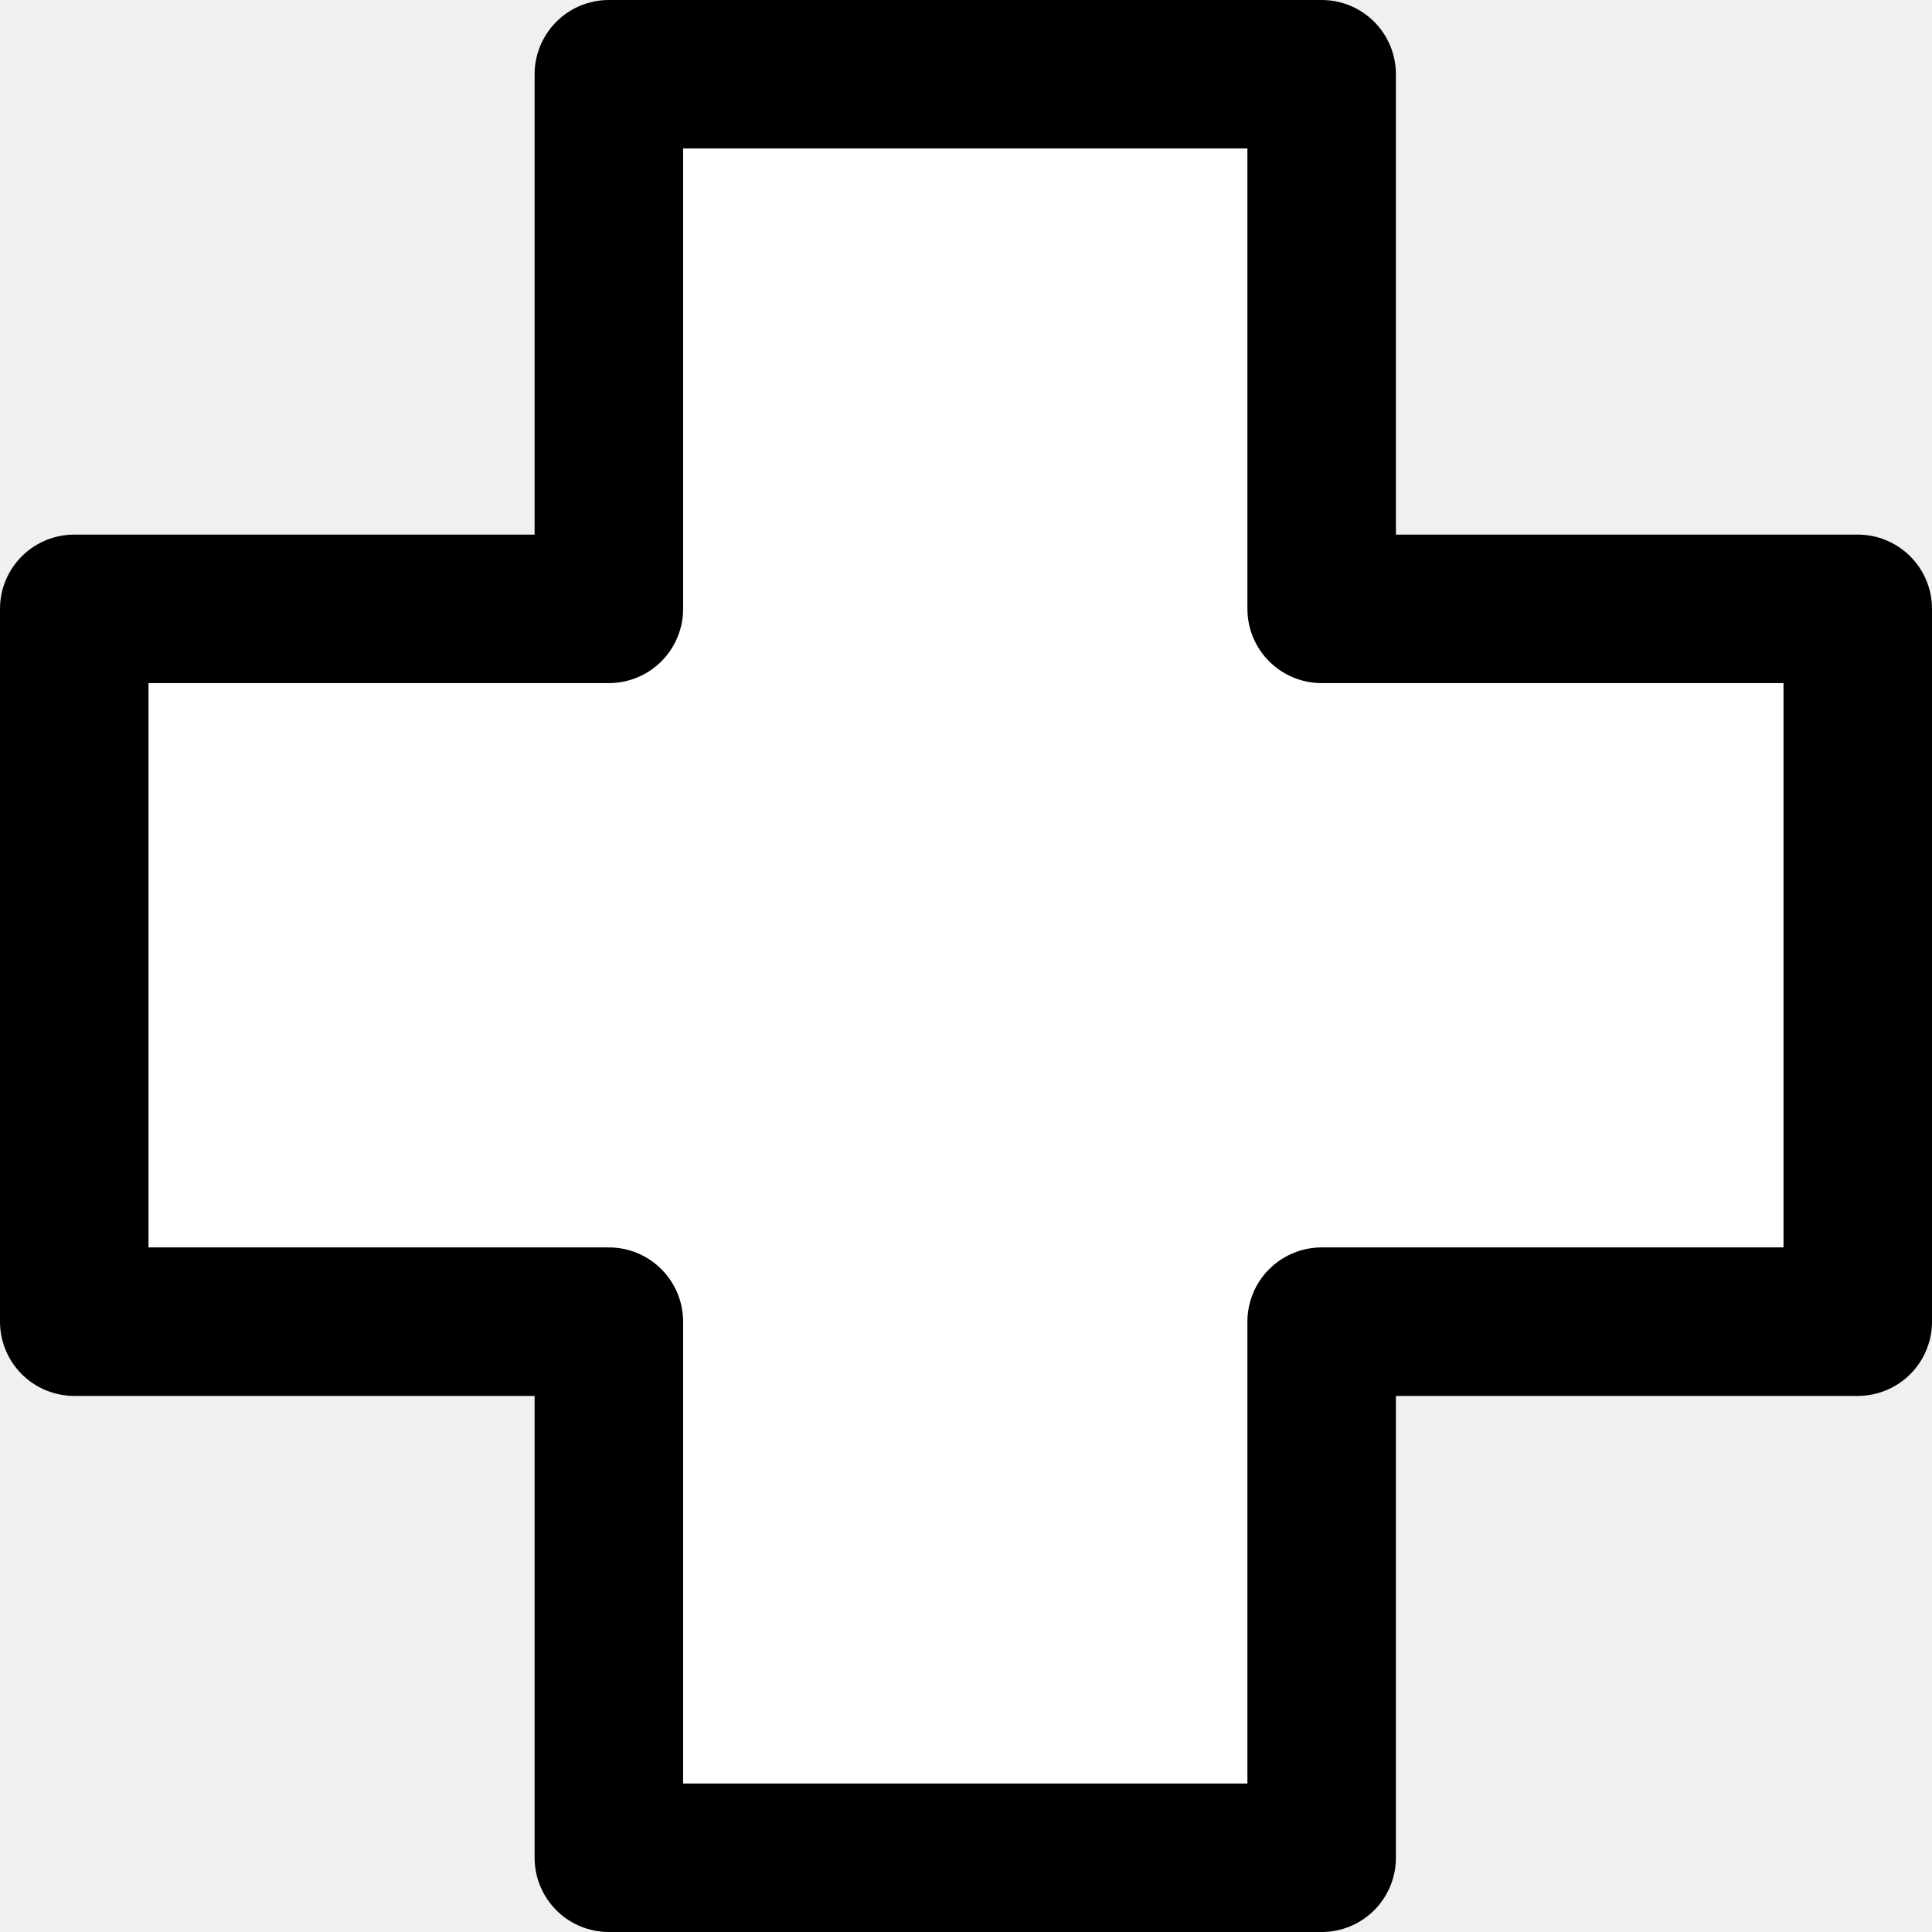
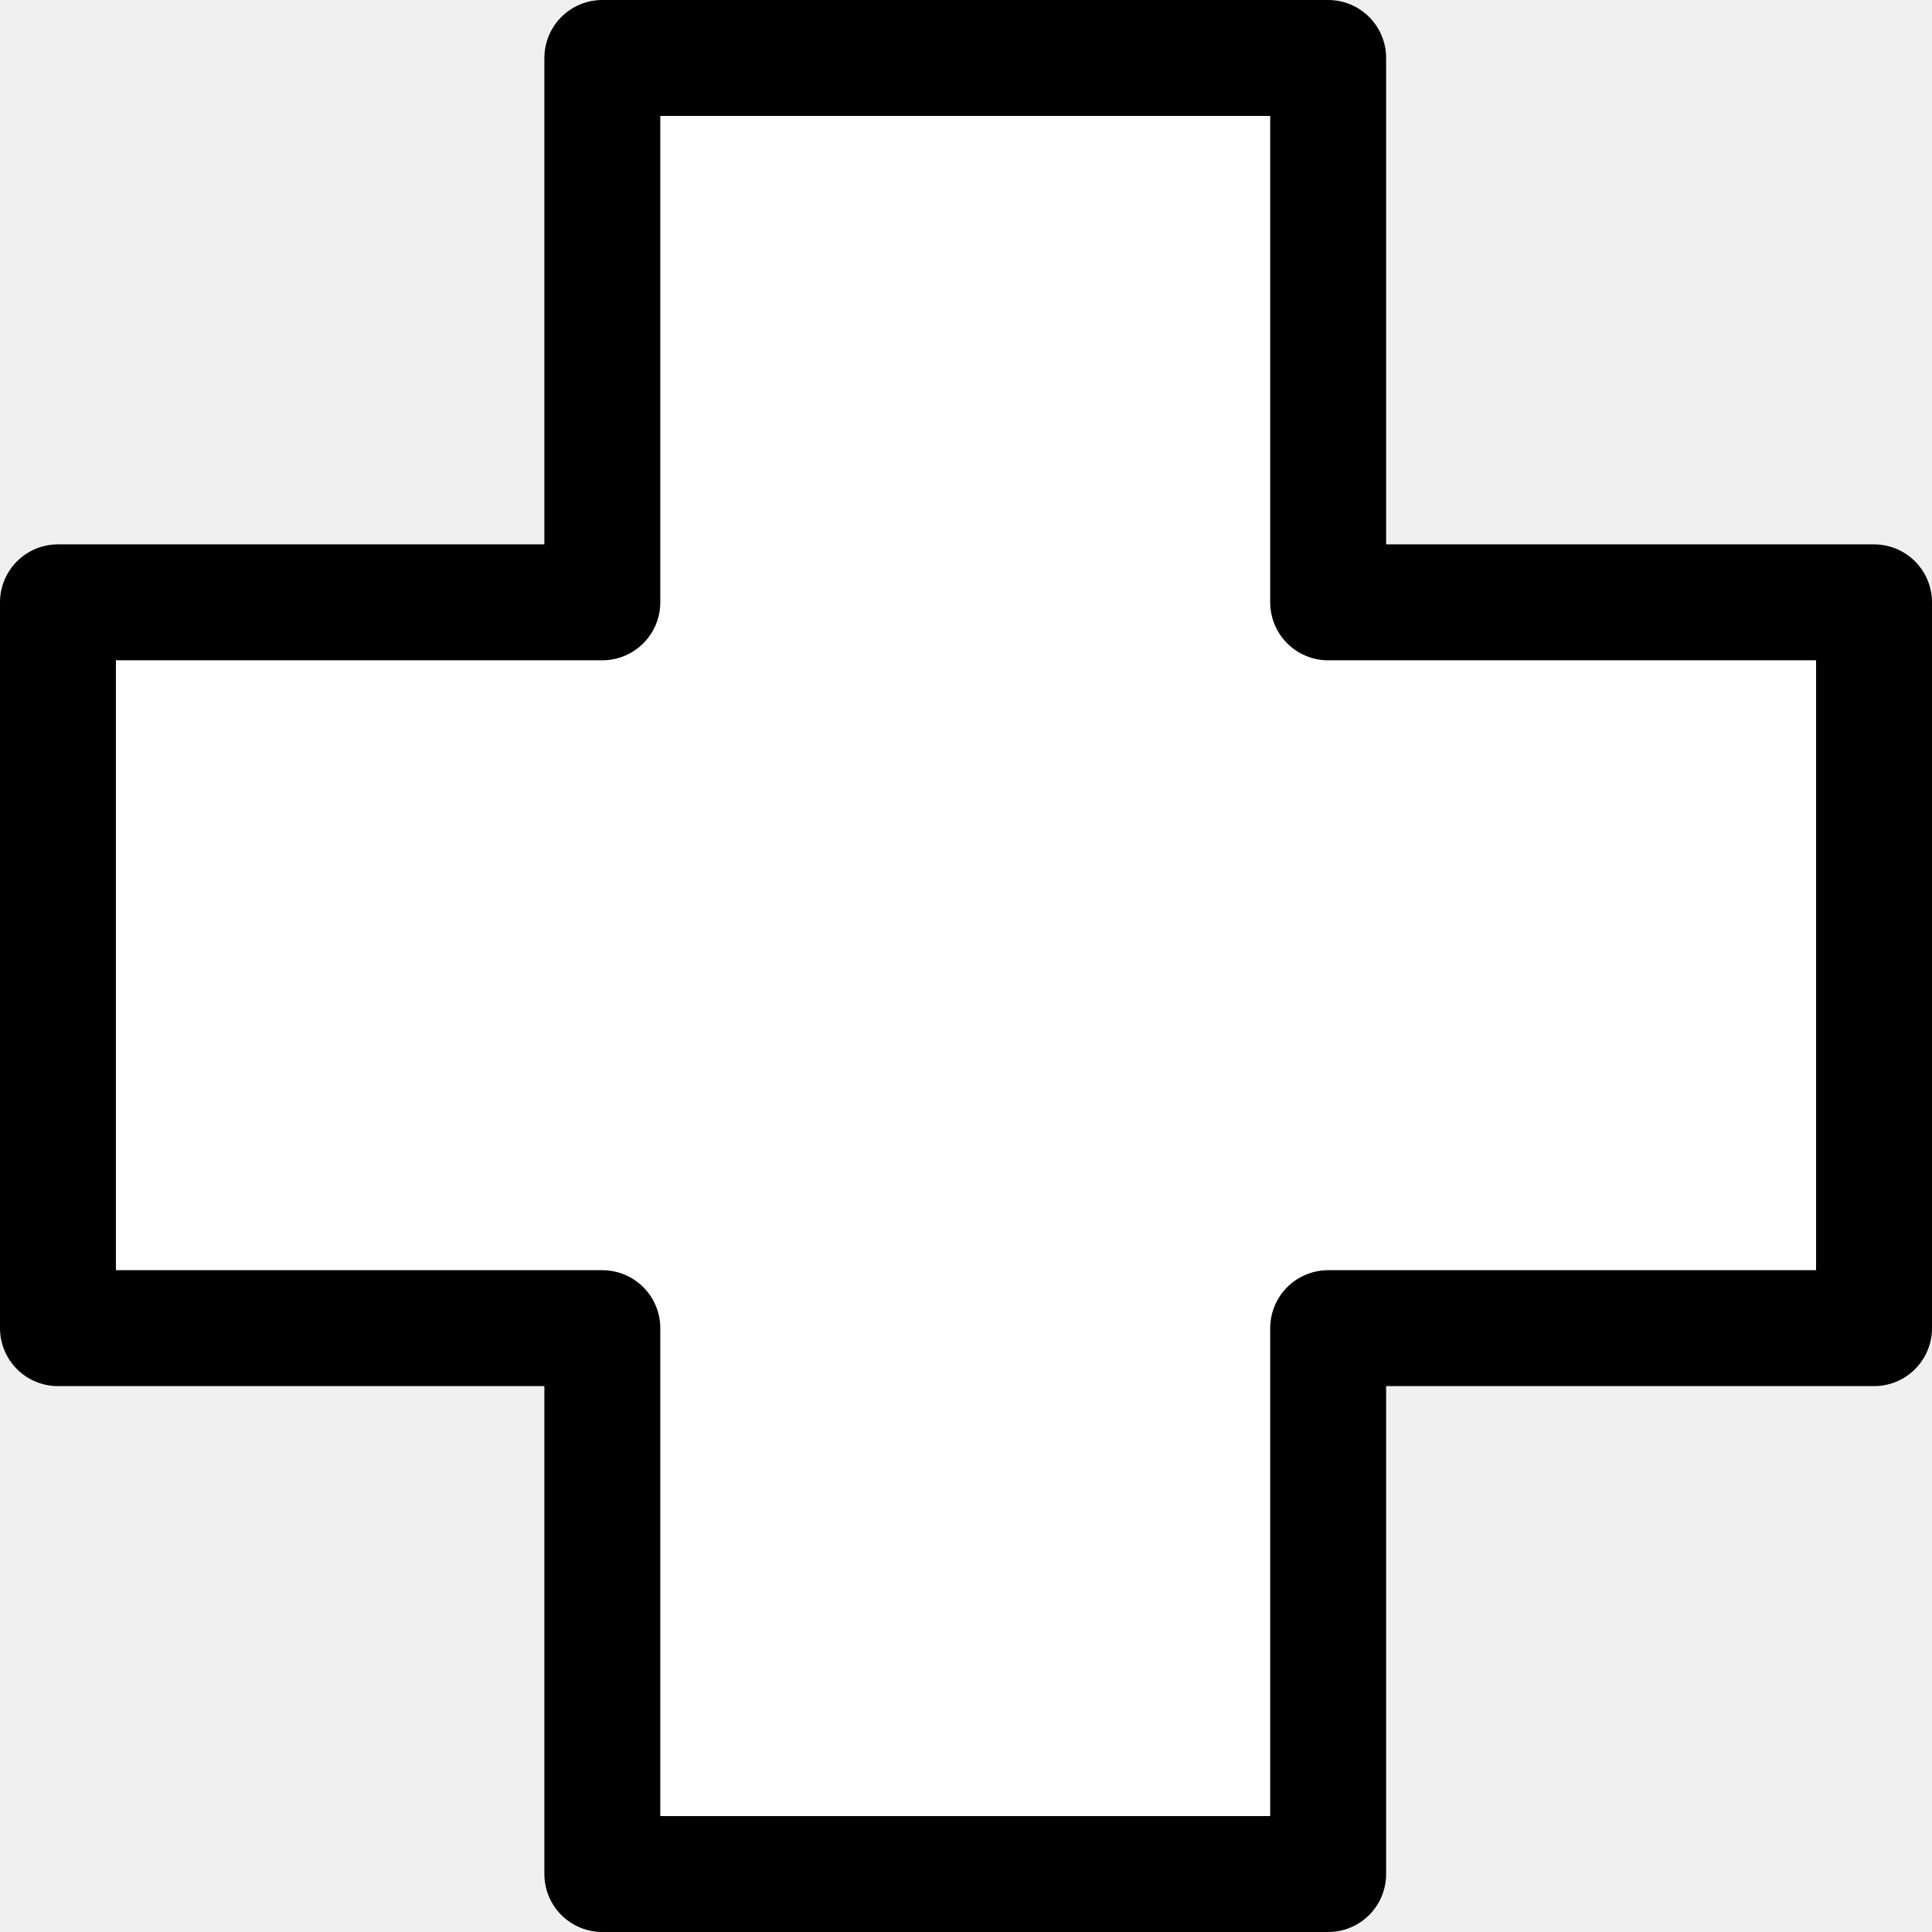
- <svg xmlns="http://www.w3.org/2000/svg" version="1.2" width="13.01mm" height="13.01mm" viewBox="0 0 1301 1301" preserveAspectRatio="xMidYMid" fill-rule="evenodd" stroke-width="28.222" stroke-linejoin="round" xml:space="preserve" id="svg15">
+ <svg xmlns="http://www.w3.org/2000/svg" version="1.2" width="13.229mm" height="13.229mm" viewBox="0 0 1322.912 1322.912" preserveAspectRatio="xMidYMid" fill-rule="evenodd" stroke-width="28.222" stroke-linejoin="round" xml:space="preserve" id="svg15">
  <defs id="defs19" />
-   <g visibility="visible" id="MasterSlide_1_Default" transform="translate(-1450,-1250)">
+   <g visibility="visible" id="MasterSlide_1_Default" transform="translate(-1461.879,-1261.879)">
    <rect fill="none" stroke="none" x="0" y="0" width="21590" height="27940" id="rect4" />
  </g>
-   <g visibility="visible" id="Slide_1_page1" transform="translate(-1450,-1250)">
-     <g id="g12">
-       <path fill="#ffffff" stroke="none" d="m 1860,1300 h 480 v 360 h 361 v 480 h -361 v 361 h -480 v -361 h -360 v -480 h 360 z" id="path7" />
-       <path fill="none" stroke="#000000" id="Drawing_1_0" stroke-width="100" stroke-linejoin="round" d="m 1860,1300 h 480 v 360 h 361 v 480 h -361 v 361 h -480 v -361 h -360 v -480 h 360 z" />
-       <rect fill="none" stroke="none" x="1500" y="1300" width="1201" height="1201" id="rect10" />
+   <g visibility="visible" id="Slide_1_page1" transform="matrix(1.035418,0,0,1.035418,-1513.439,-1306.356)" style="stroke-width:76.66;stroke-miterlimit:4;stroke-dasharray:none">
+     <g id="g12" style="stroke-width:76.66;stroke-miterlimit:4;stroke-dasharray:none">
+       <path fill="#ffffff" stroke="none" d="m 1860,1300 h 480 v 360 h 361 v 480 h -361 v 361 h -480 v -361 h -360 v -480 h 360 z" id="path7" style="stroke-width:76.66;stroke-miterlimit:4;stroke-dasharray:none" />
+       <path fill="none" stroke="#000000" id="Drawing_1_0" stroke-width="100" stroke-linejoin="round" d="m 1860,1300 h 480 v 360 h 361 v 480 h -361 v 361 h -480 v -361 h -360 v -480 h 360 z" style="stroke-width:76.66;stroke-miterlimit:4;stroke-dasharray:none" />
+       <rect fill="none" stroke="none" x="1500" y="1300" width="1201" height="1201" id="rect10" style="stroke-width:76.66;stroke-miterlimit:4;stroke-dasharray:none" />
    </g>
  </g>
</svg>
